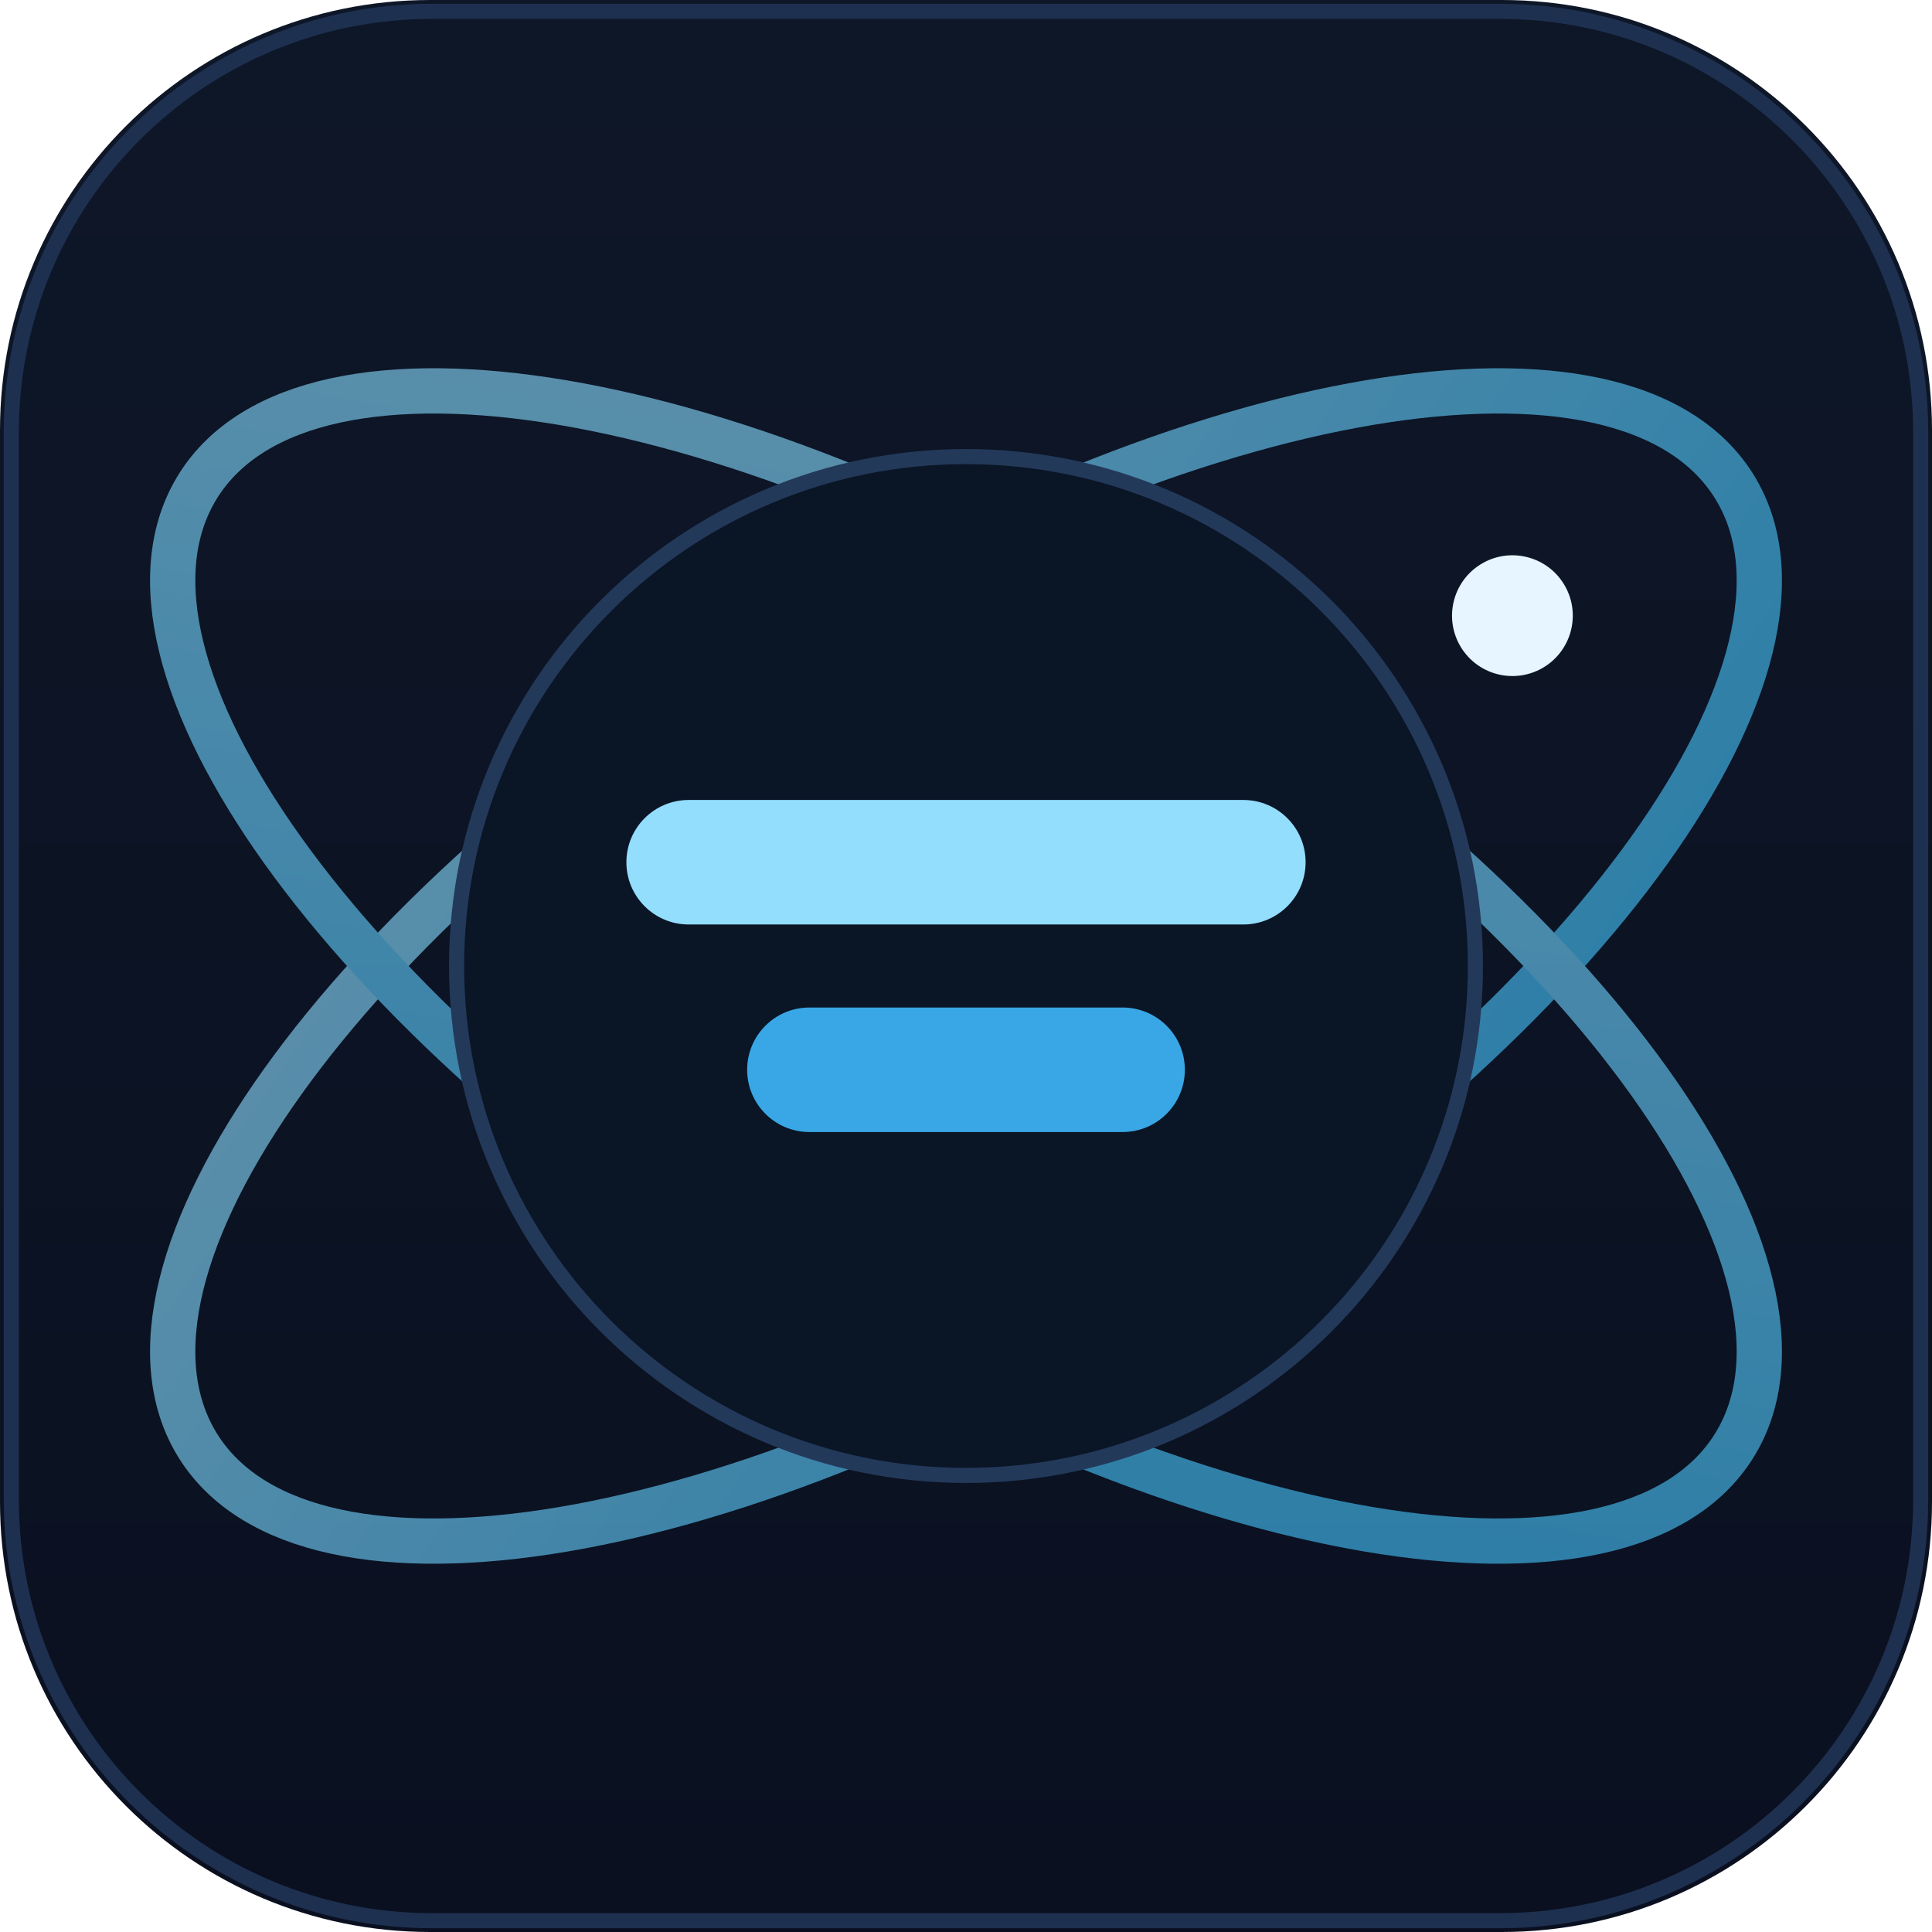
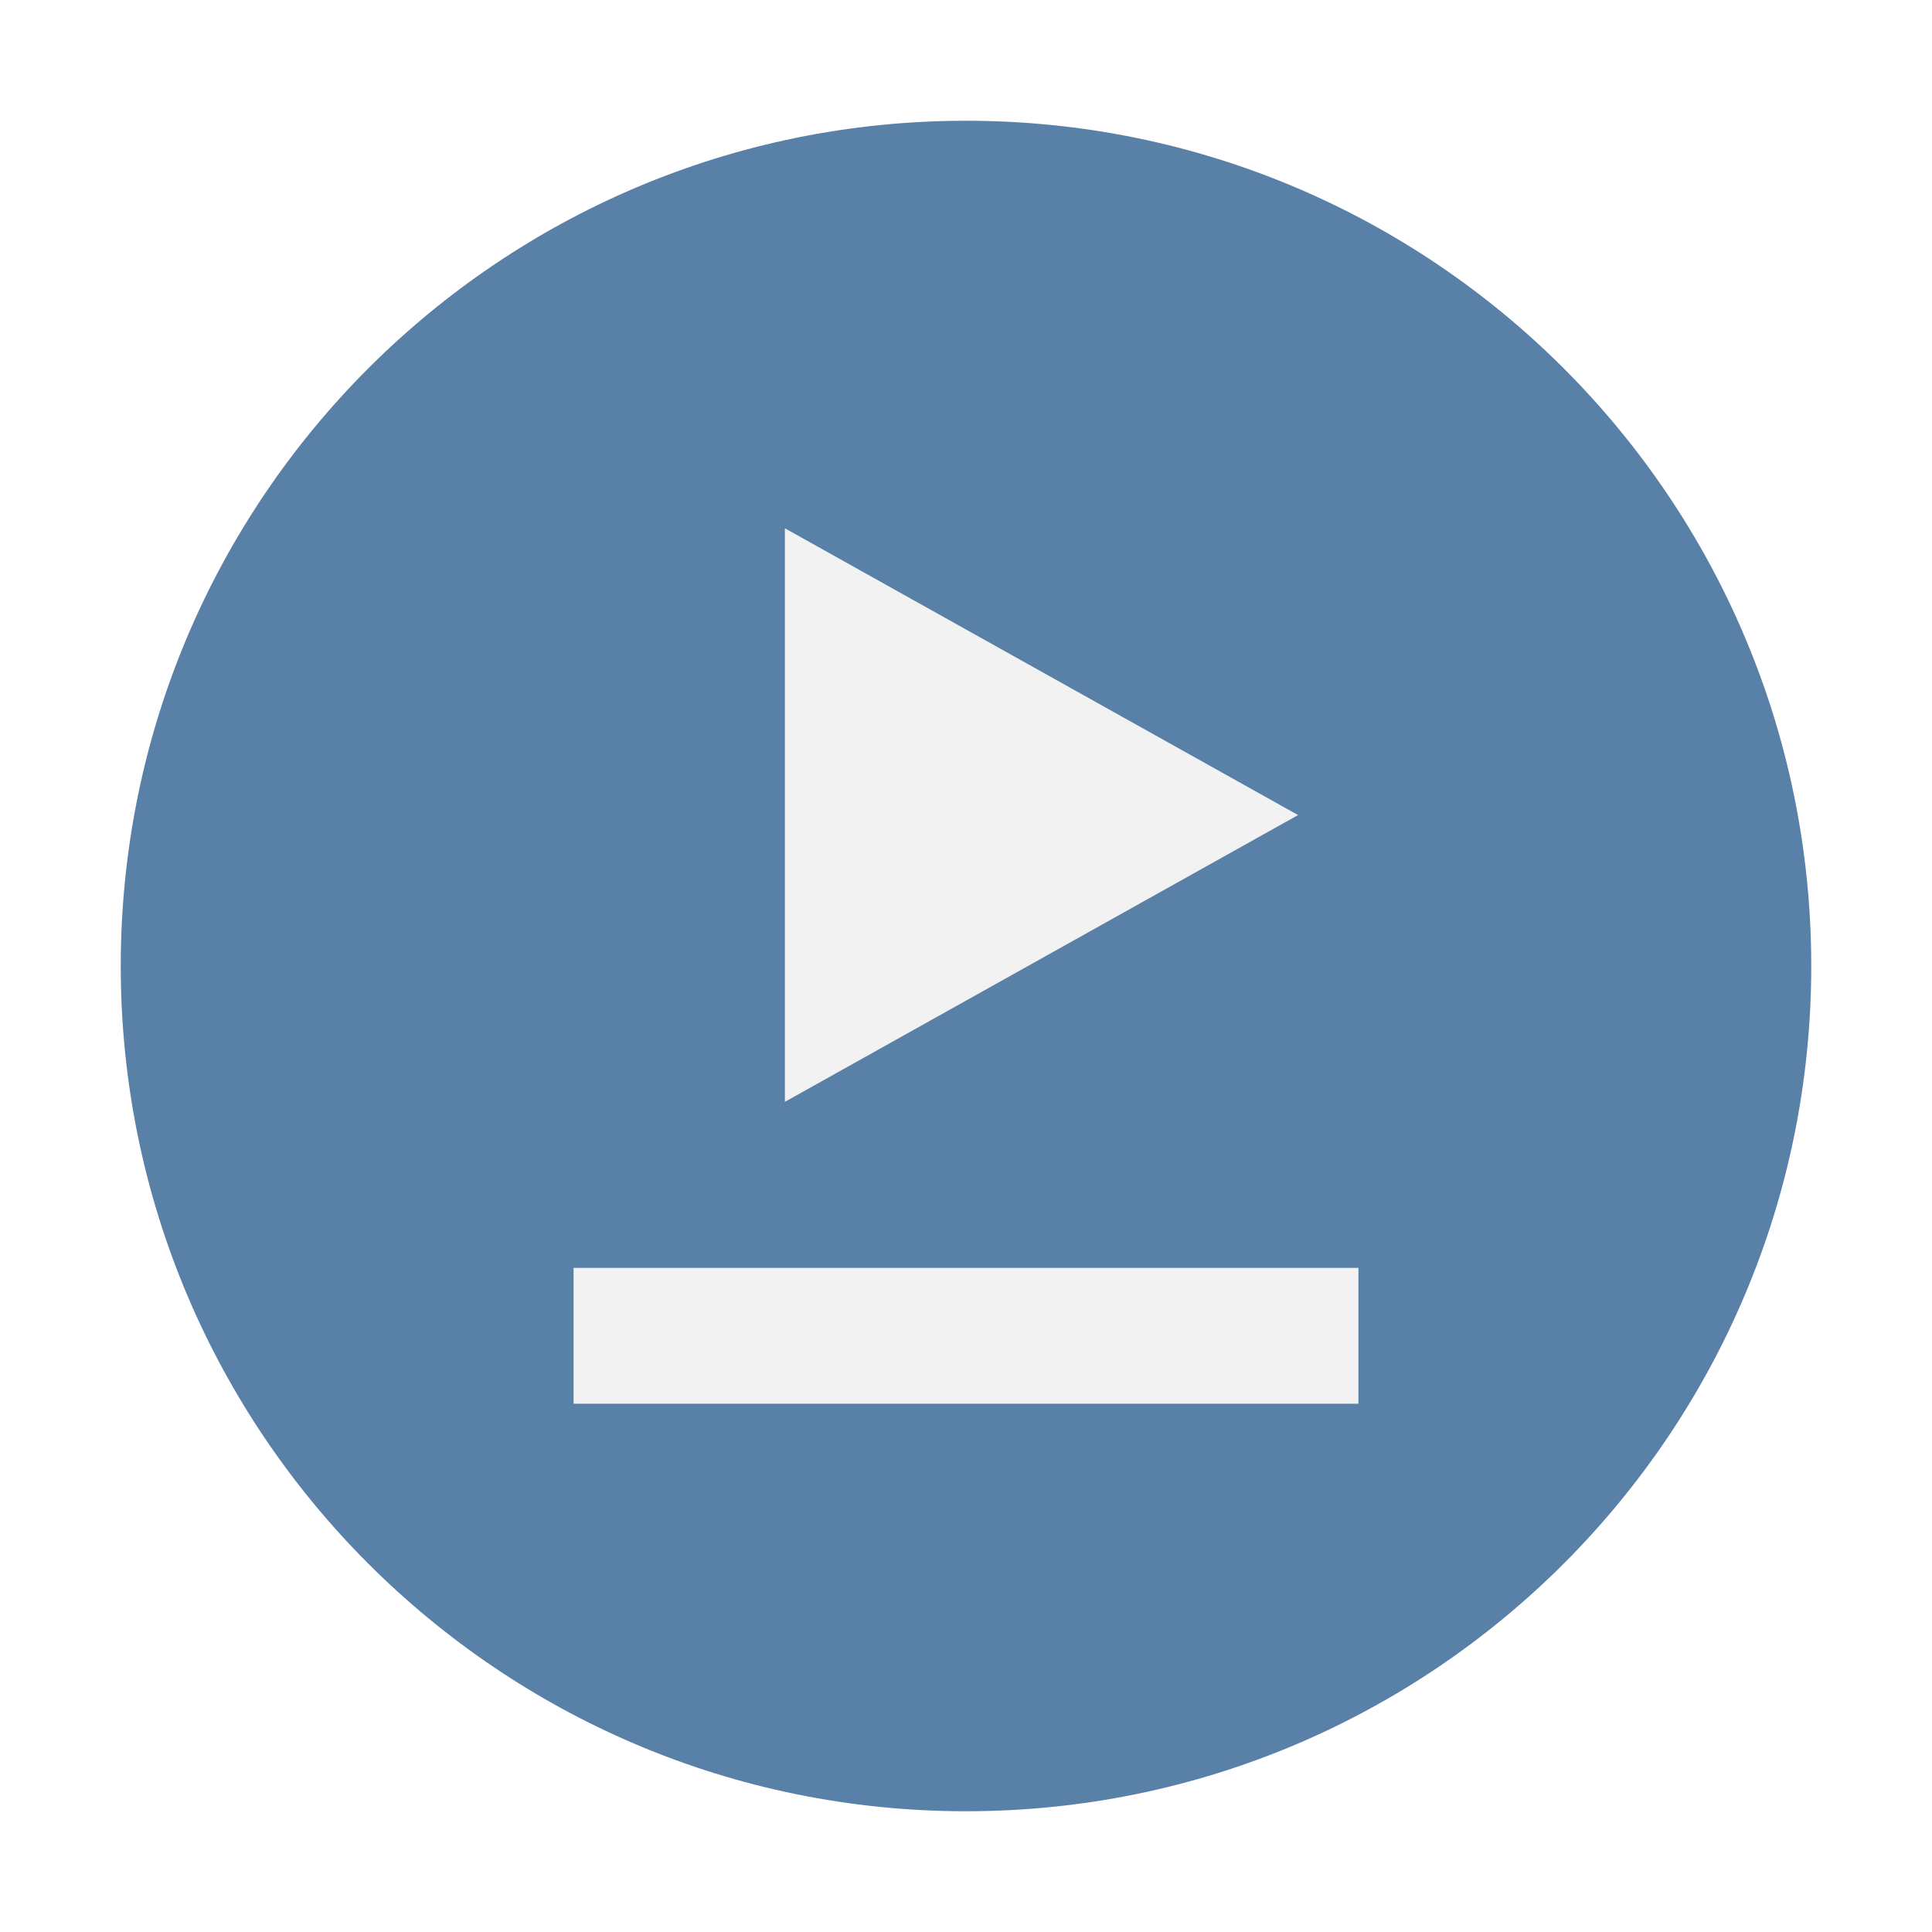
- <svg xmlns="http://www.w3.org/2000/svg" width="1024" height="1024" viewBox="0 0 512 512">
-   <defs>
-     <linearGradient id="bg" x1="0" y1="0" x2="0" y2="1">
-       <stop offset="0" stop-color="#0e1728" />
-       <stop offset="1" stop-color="#0a1020" />
-     </linearGradient>
-     <linearGradient id="ring" x1="0" y1="0" x2="1" y2="1">
-       <stop offset="0" stop-color="#93ddfd" />
-       <stop offset="1" stop-color="#38bdf8" />
-     </linearGradient>
-   </defs>
-   <rect x="0" y="0" width="512" height="512" rx="114" fill="url(#bg)" />
-   <rect x="3" y="3" width="506" height="506" rx="111.5" fill="none" stroke="#1e3050" stroke-width="4" />
-   <g transform="translate(256 256)">
-     <g stroke="url(#ring)" stroke-width="12" fill="none" opacity="0.62">
-       <ellipse rx="240" ry="99" transform="rotate(-32)" />
-       <ellipse rx="240" ry="99" transform="rotate(32)" />
-     </g>
-     <circle cx="172" cy="-2" r="16" fill="#e6f5ff" transform="rotate(-32)" />
-     <circle r="135" fill="#0a1526" />
-     <circle r="135" fill="none" stroke="#23395a" stroke-width="4" />
-     <rect x="-90" y="-44" width="180" height="33" rx="16.5" fill="#93ddfd" />
-     <rect x="-58" y="11" width="116" height="33" rx="16.5" fill="#39a7e6" />
-   </g>
+ <svg xmlns="http://www.w3.org/2000/svg" width="1024" height="1024" viewBox="0 0 256 256">
+   <circle cx="128" cy="128" r="112" fill="#5980a6" />
+   <path d="M104 70 L104 146 L172 108 Z" fill="#f2f2f3" />
+   <rect x="76" y="168" width="104" height="18" fill="#f2f2f3" />
</svg>
